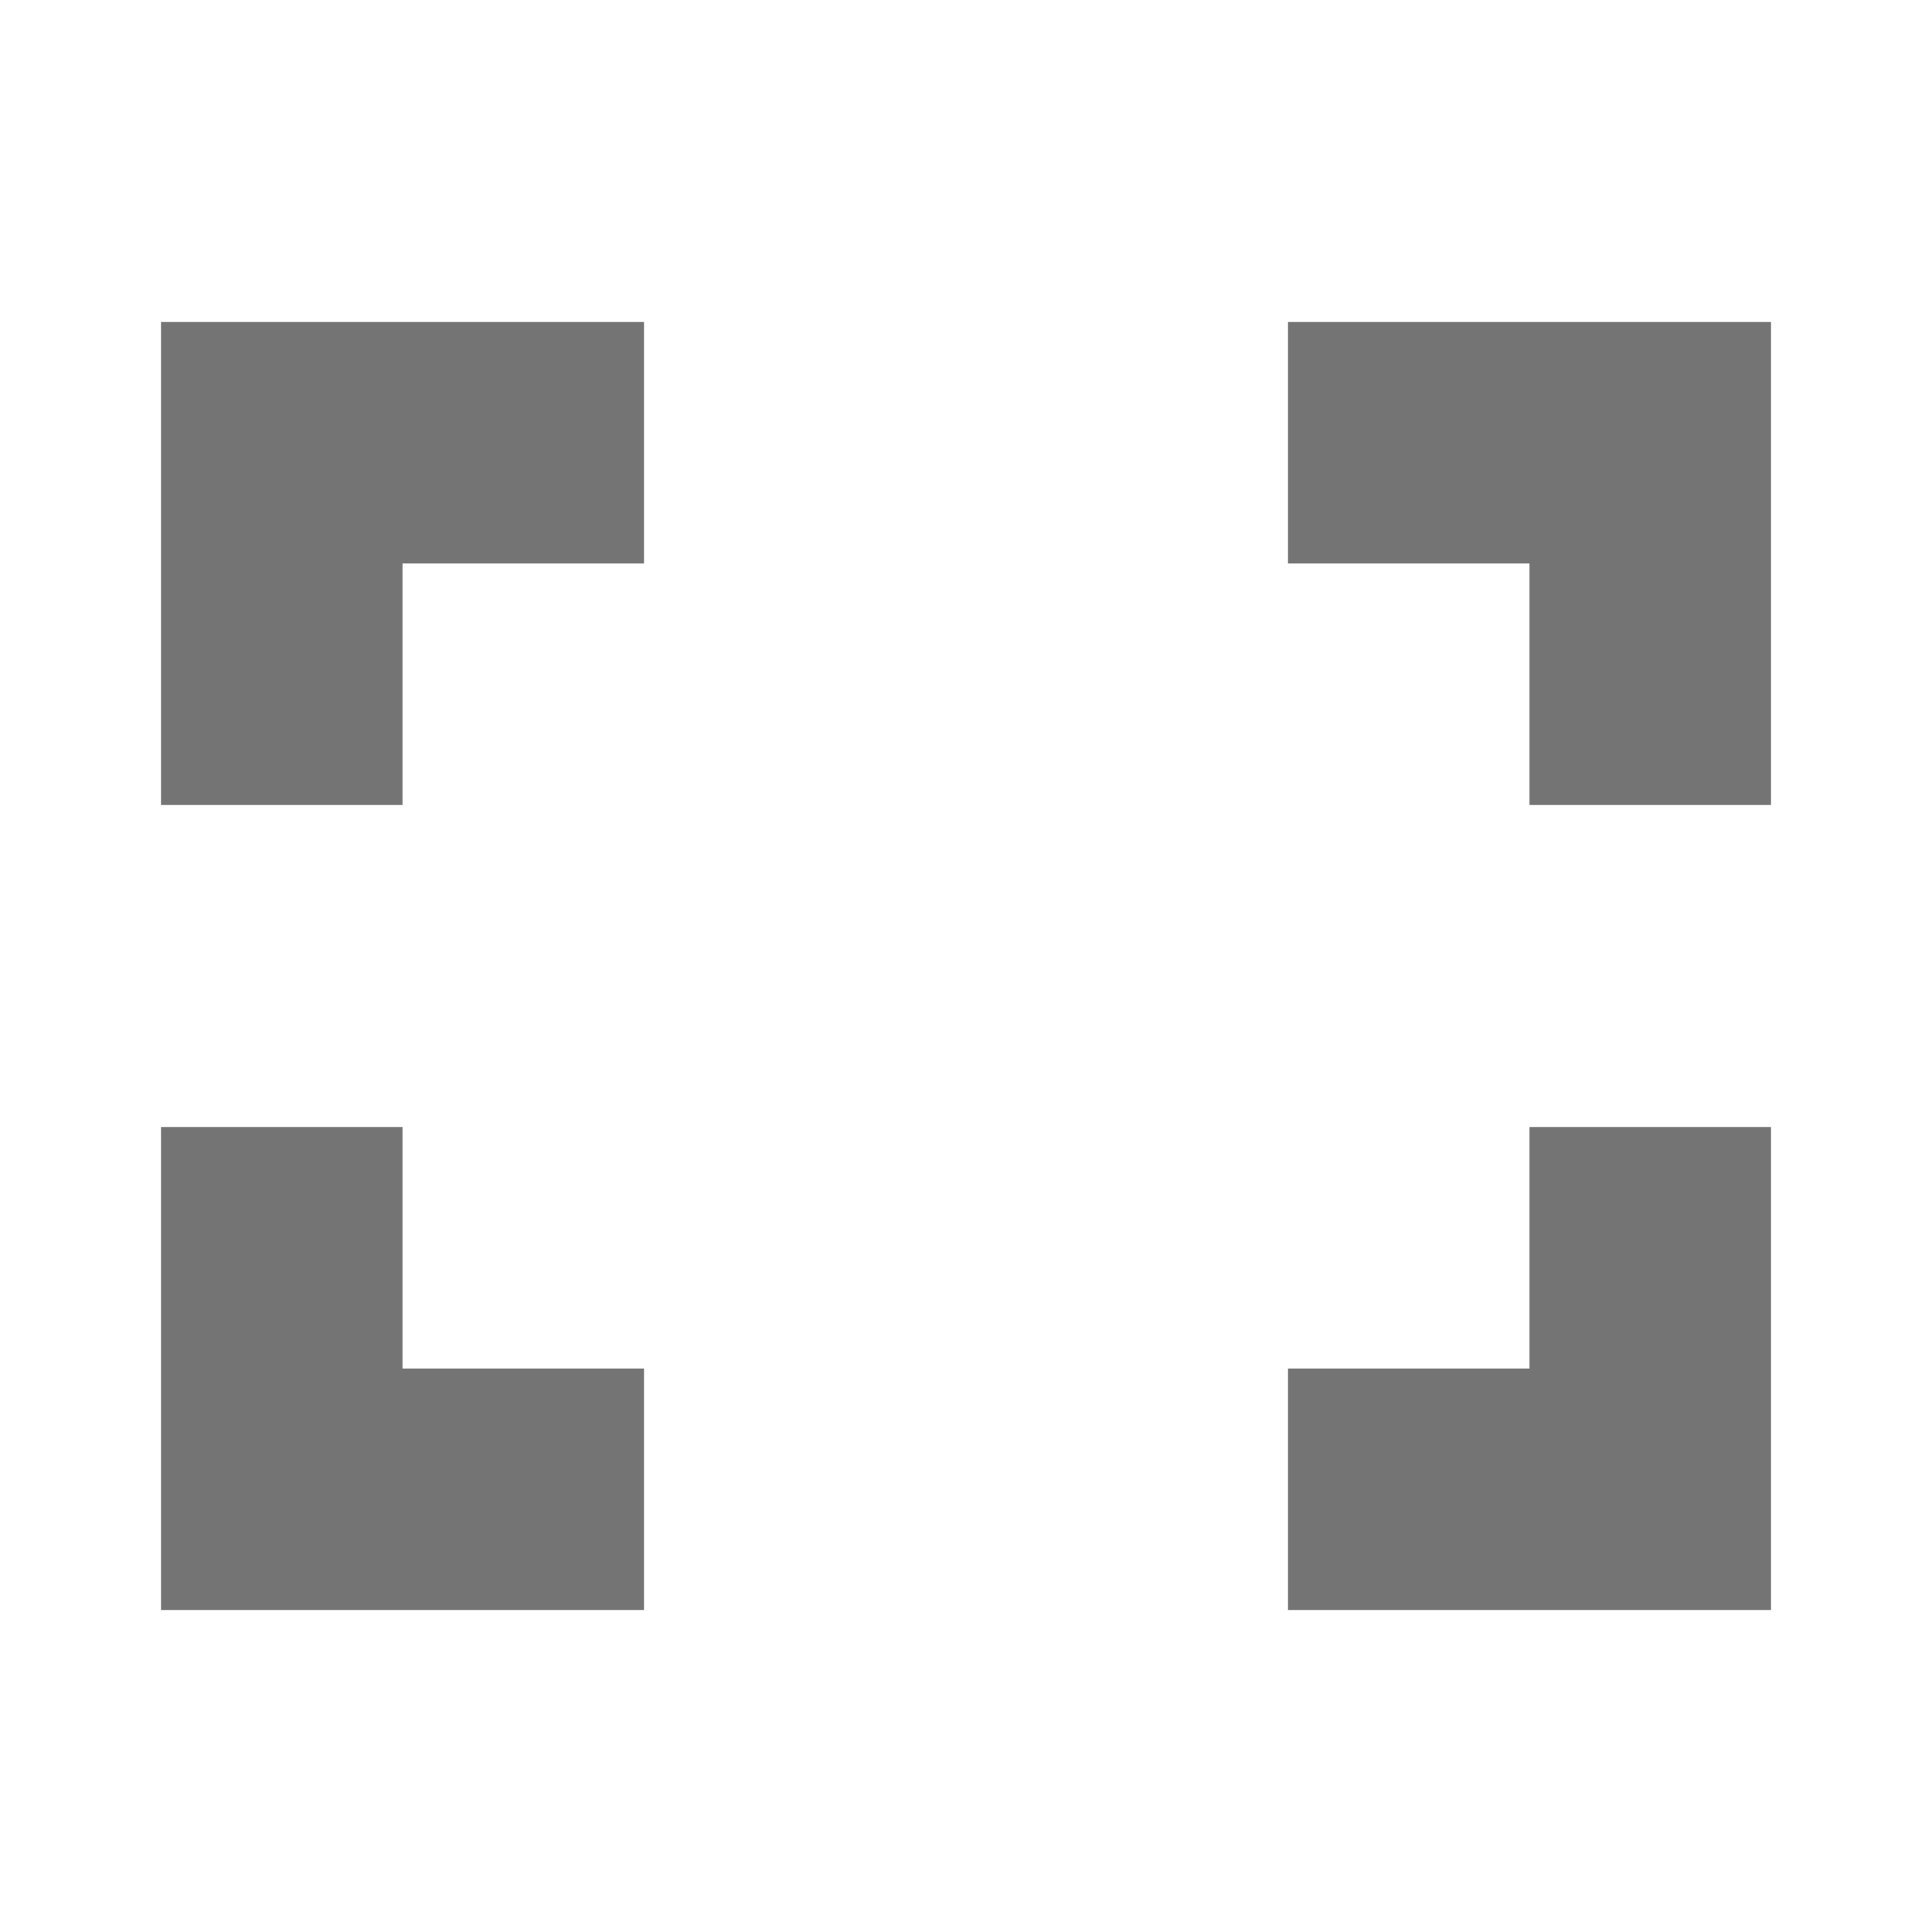
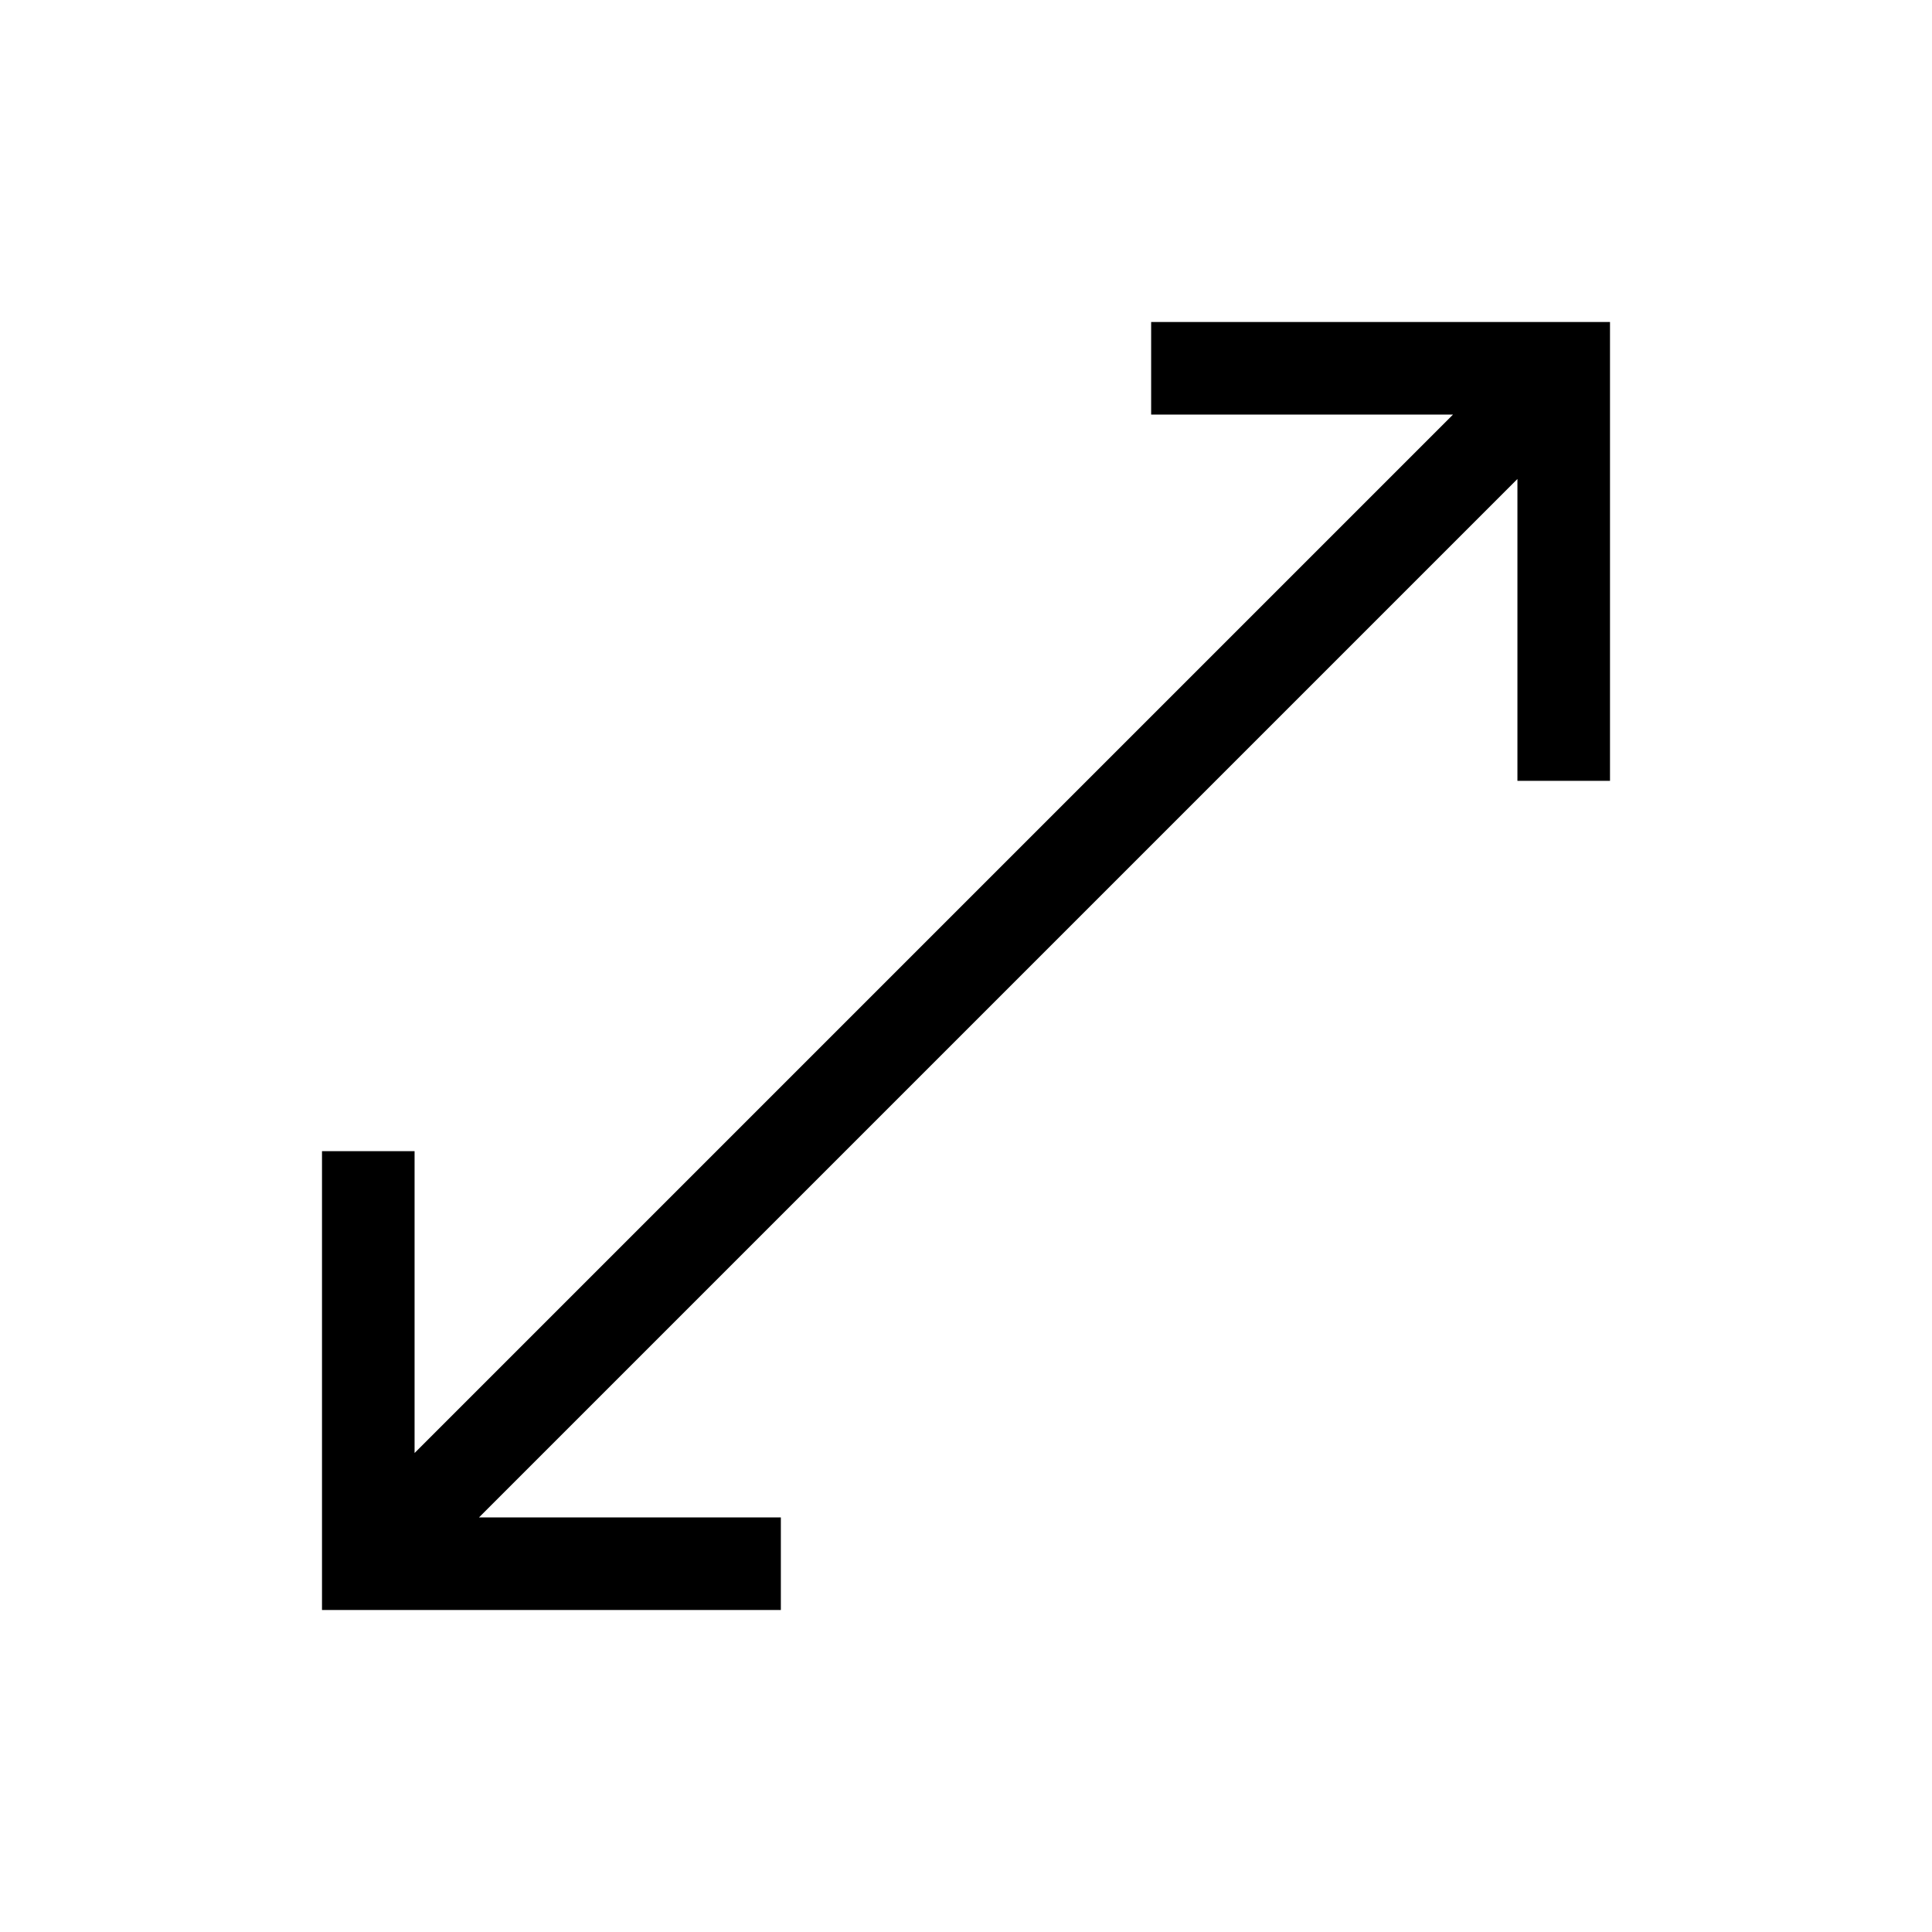
- <svg xmlns="http://www.w3.org/2000/svg" width="48" height="48" viewBox="0 0 48 48" id="svg2" version="1.1">
-   <defs id="defs8" />
-   <g id="layer1" transform="translate(-384,-1004.362)" style="display:inline">
-     <path style="color:#000000;display:inline;overflow:visible;visibility:visible;opacity:1;fill:#747474;fill-opacity:1;fill-rule:evenodd;stroke:none;stroke-width:15;stroke-linecap:butt;stroke-linejoin:round;stroke-miterlimit:4;stroke-dasharray:none;stroke-dashoffset:4.2;stroke-opacity:1;marker:none;enable-background:accumulate" d="M 4 8 L 4 12 L 4 20 L 10 20 L 10 14 L 16 14 L 16 8 L 8 8 L 4 8 z M 32 8 L 32 14 L 38 14 L 38 20 L 44 20 L 44 12 L 44 8 L 40 8 L 32 8 z M 4 28 L 4 36 L 4 40 L 8 40 L 16 40 L 16 34 L 10 34 L 10 28 L 4 28 z M 38 28 L 38 34 L 32 34 L 32 40 L 40 40 L 44 40 L 44 36 L 44 28 L 38 28 z " transform="translate(384,1004.362)" id="path11393" />
-   </g>
+ <svg xmlns="http://www.w3.org/2000/svg" version="1.1" id="Calque_1" x="0px" y="0px" viewBox="0 0 48 48" style="enable-background:new 0 0 48 48;" xml:space="preserve">
+   <style type="text/css">
+ 	.st0{fill-rule:evenodd;clip-rule:evenodd;}
+ </style>
+   <polygon class="st0" points="28.6,8 28.6,10.3 36.1,10.3 10.3,36.1 10.3,28.6 8,28.6 8,40 19.4,40 19.4,37.7 11.9,37.7 37.7,11.9   37.7,19.4 40,19.4 40,8 " />
</svg>
